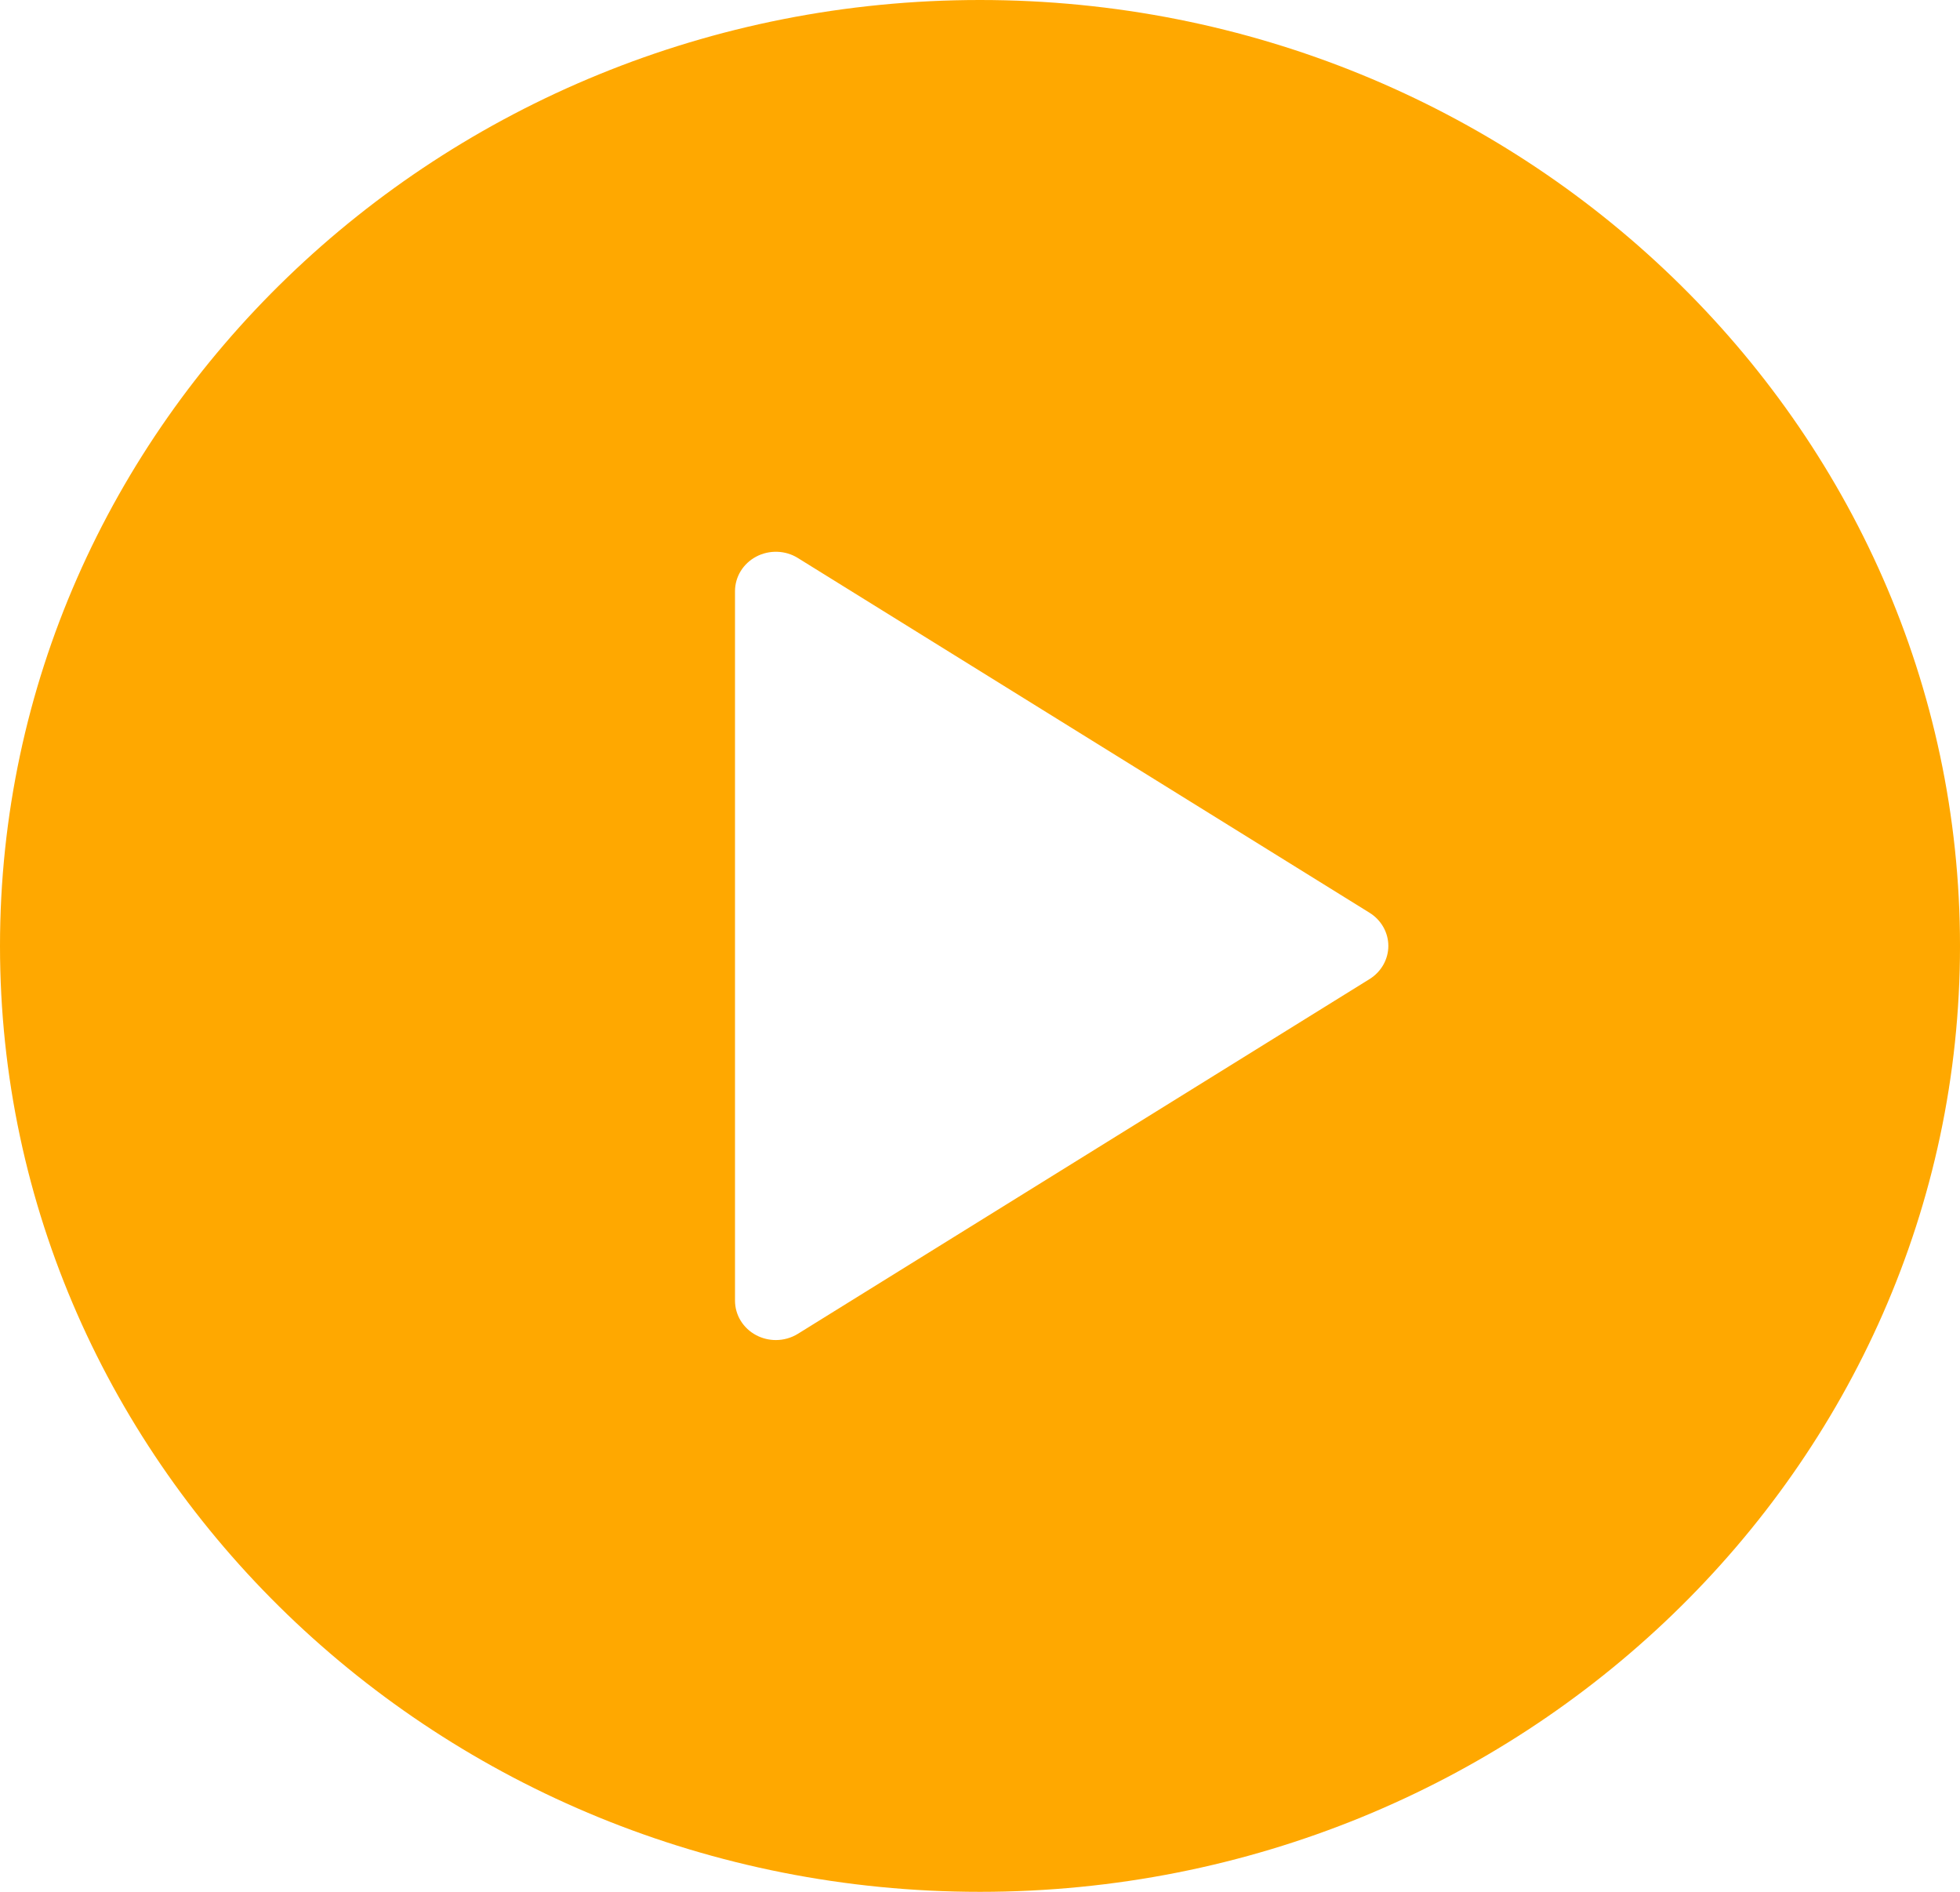
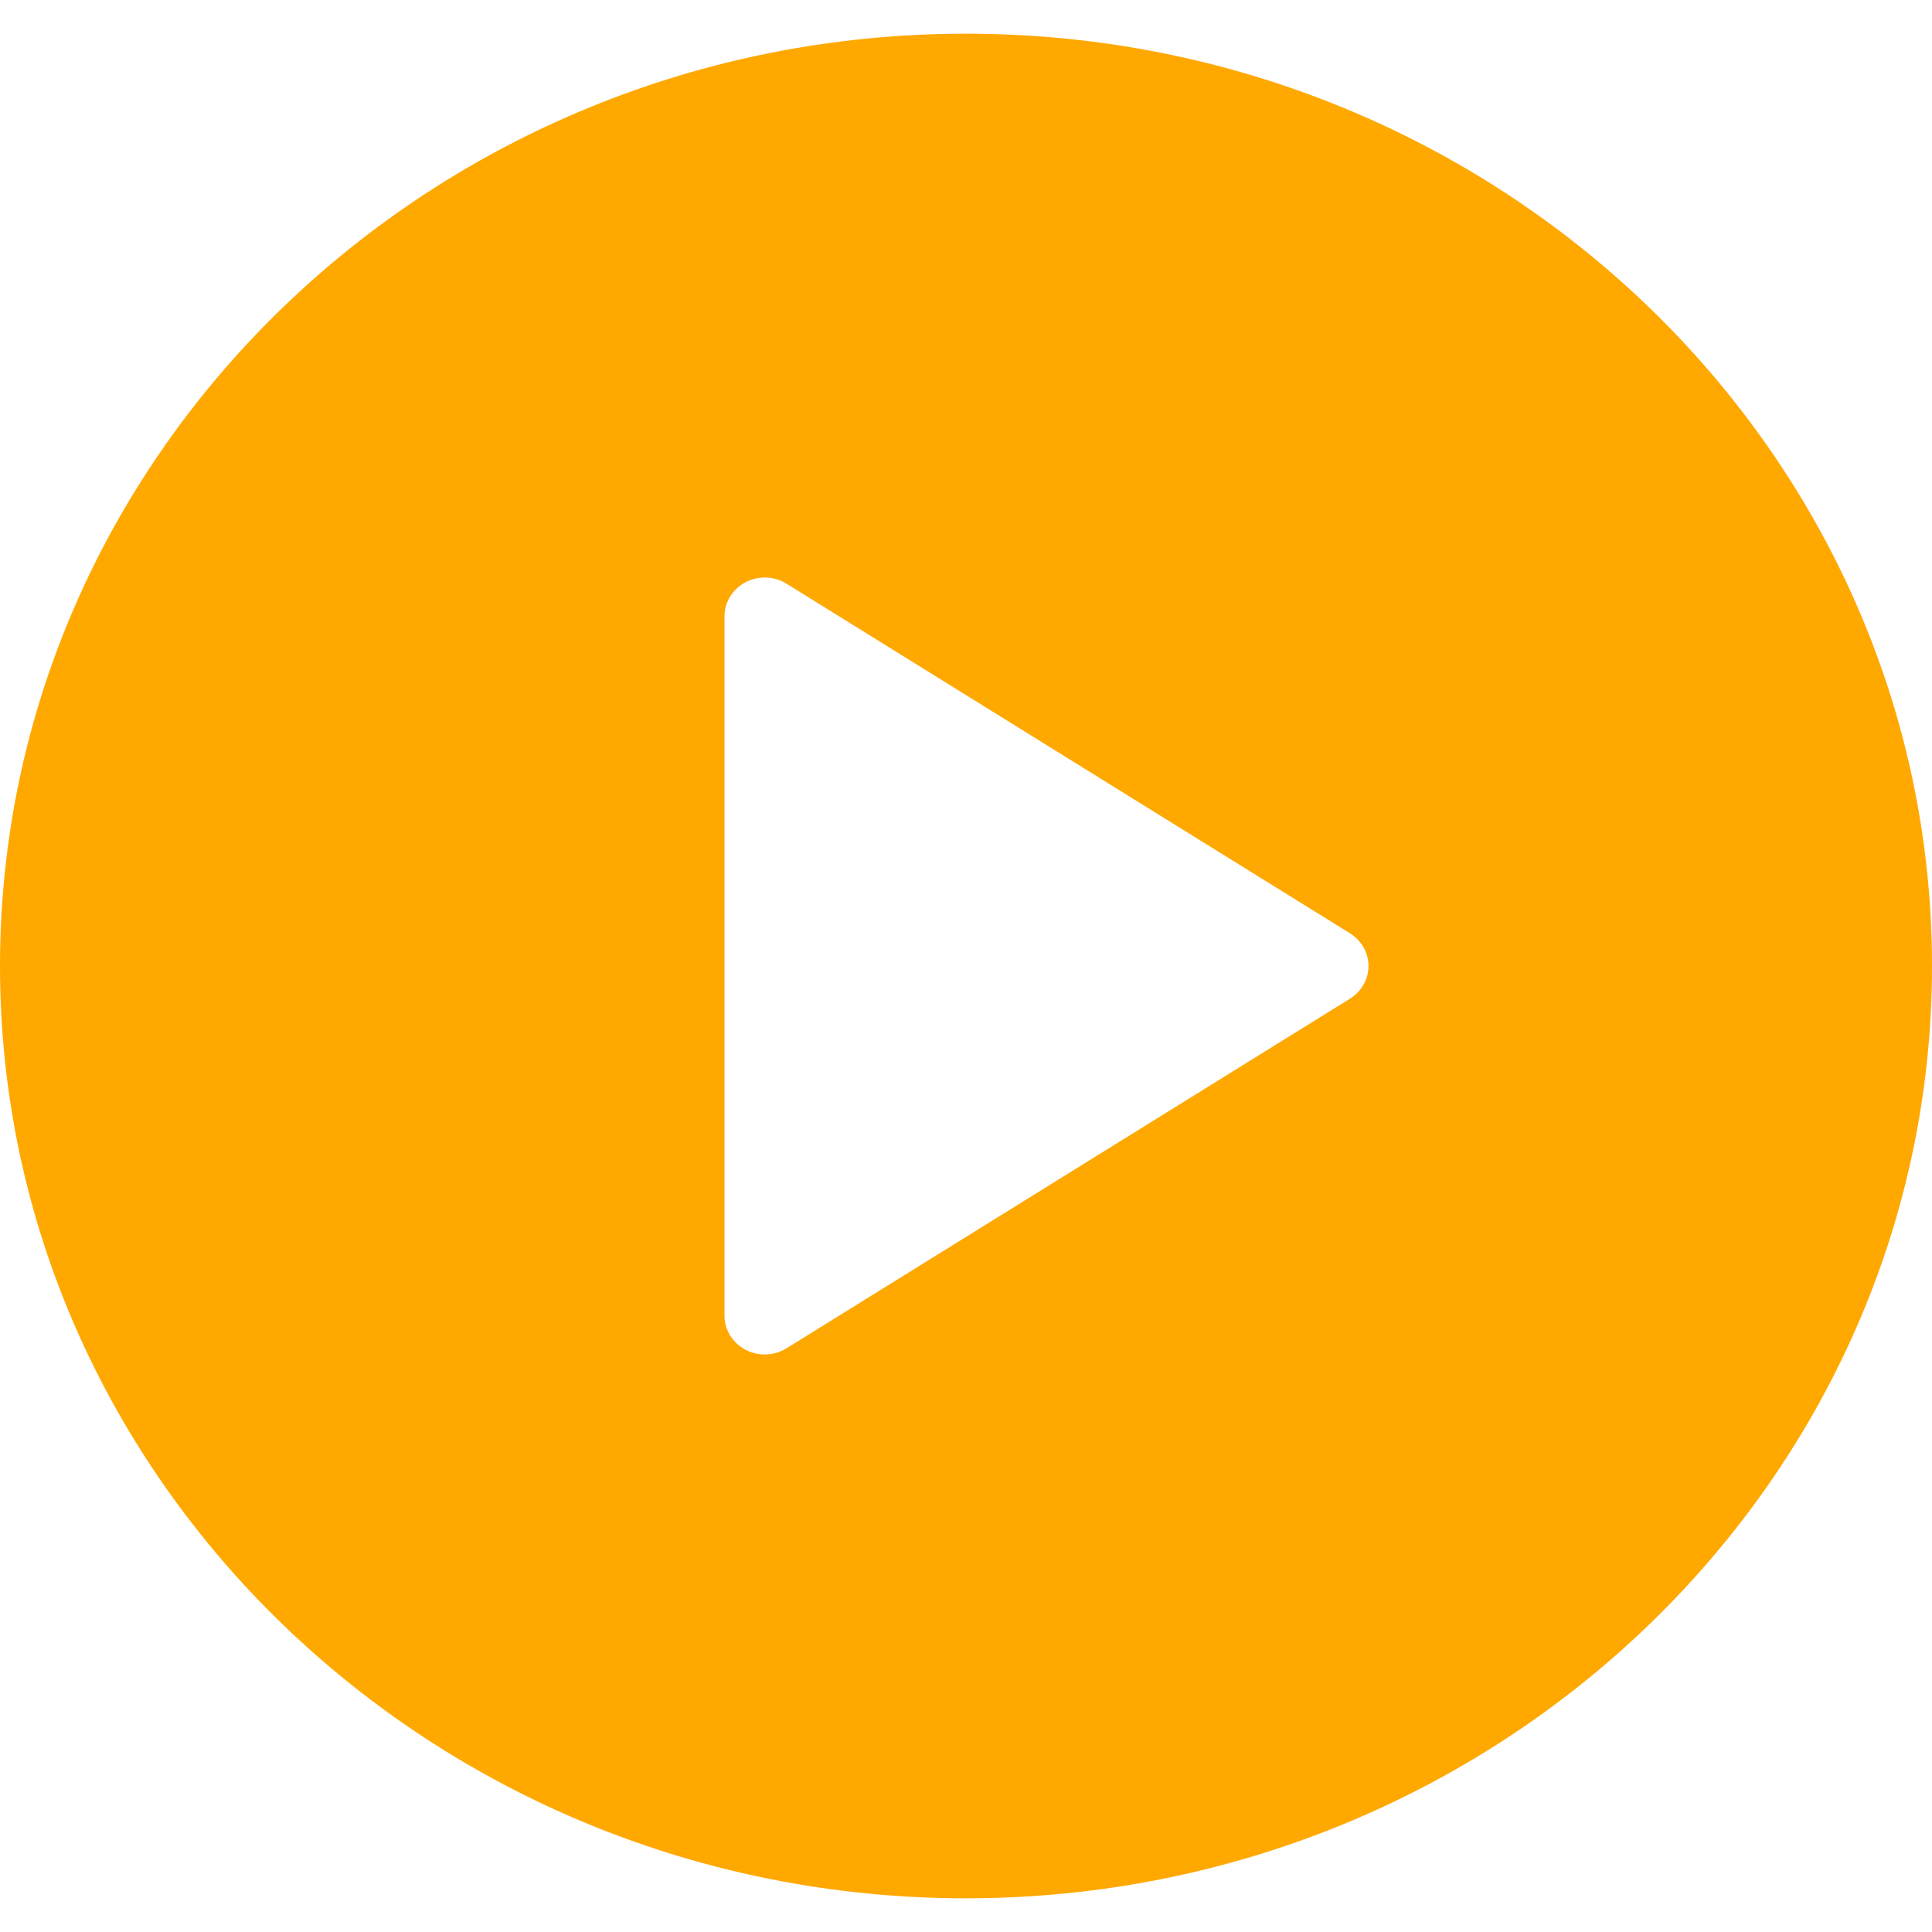
- <svg xmlns="http://www.w3.org/2000/svg" width="86" height="83" viewBox="0 0 86 83" fill="none">
+ <svg xmlns="http://www.w3.org/2000/svg" width="80" height="80" viewBox="0 0 86 83" fill="none">
  <path d="M43 0C19.288 0 0 18.617 0 41.5C0 64.383 19.288 83 43 83C66.712 83 86 64.383 86 41.5C86 18.617 66.712 0 43 0ZM60.094 42.954L35.011 58.517C34.717 58.7 34.378 58.792 34.042 58.792C33.748 58.792 33.45 58.721 33.184 58.581C32.607 58.277 32.25 57.696 32.25 57.062V25.938C32.25 25.304 32.607 24.723 33.184 24.419C33.751 24.119 34.462 24.137 35.011 24.483L60.094 40.046C60.605 40.364 60.917 40.912 60.917 41.5C60.917 42.088 60.605 42.636 60.094 42.954Z" fill="#FFA800" />
</svg>
